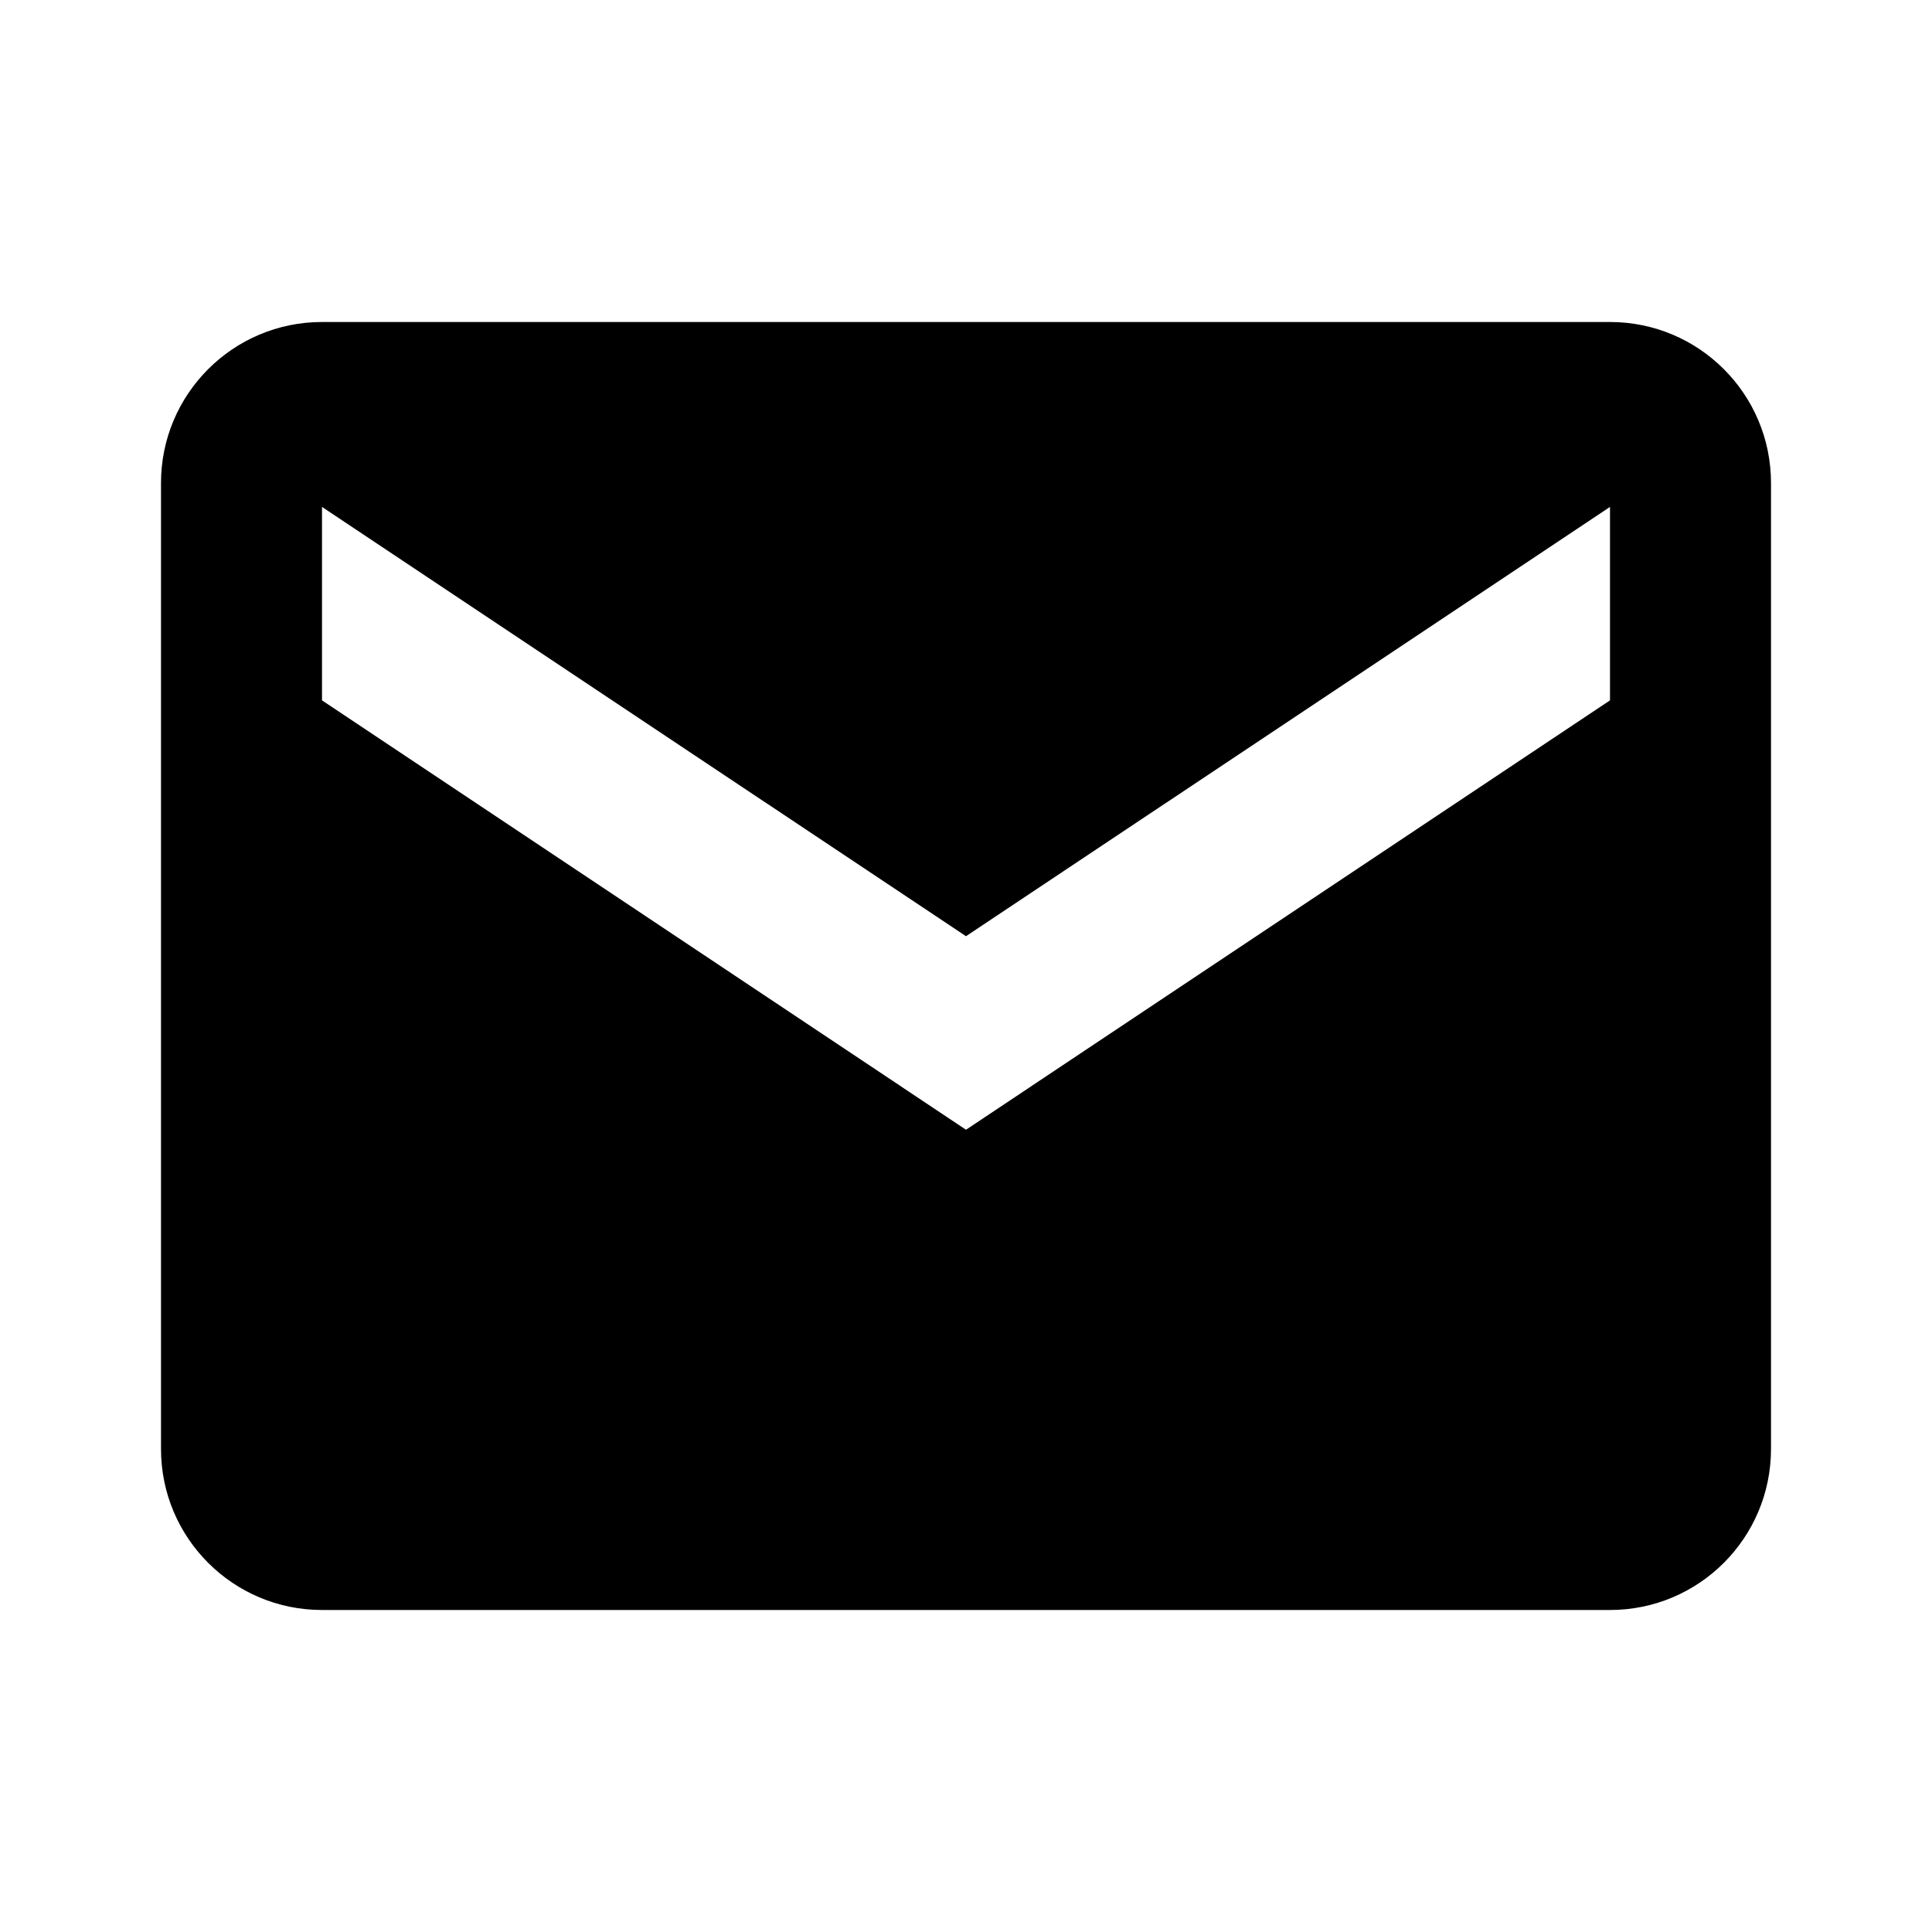
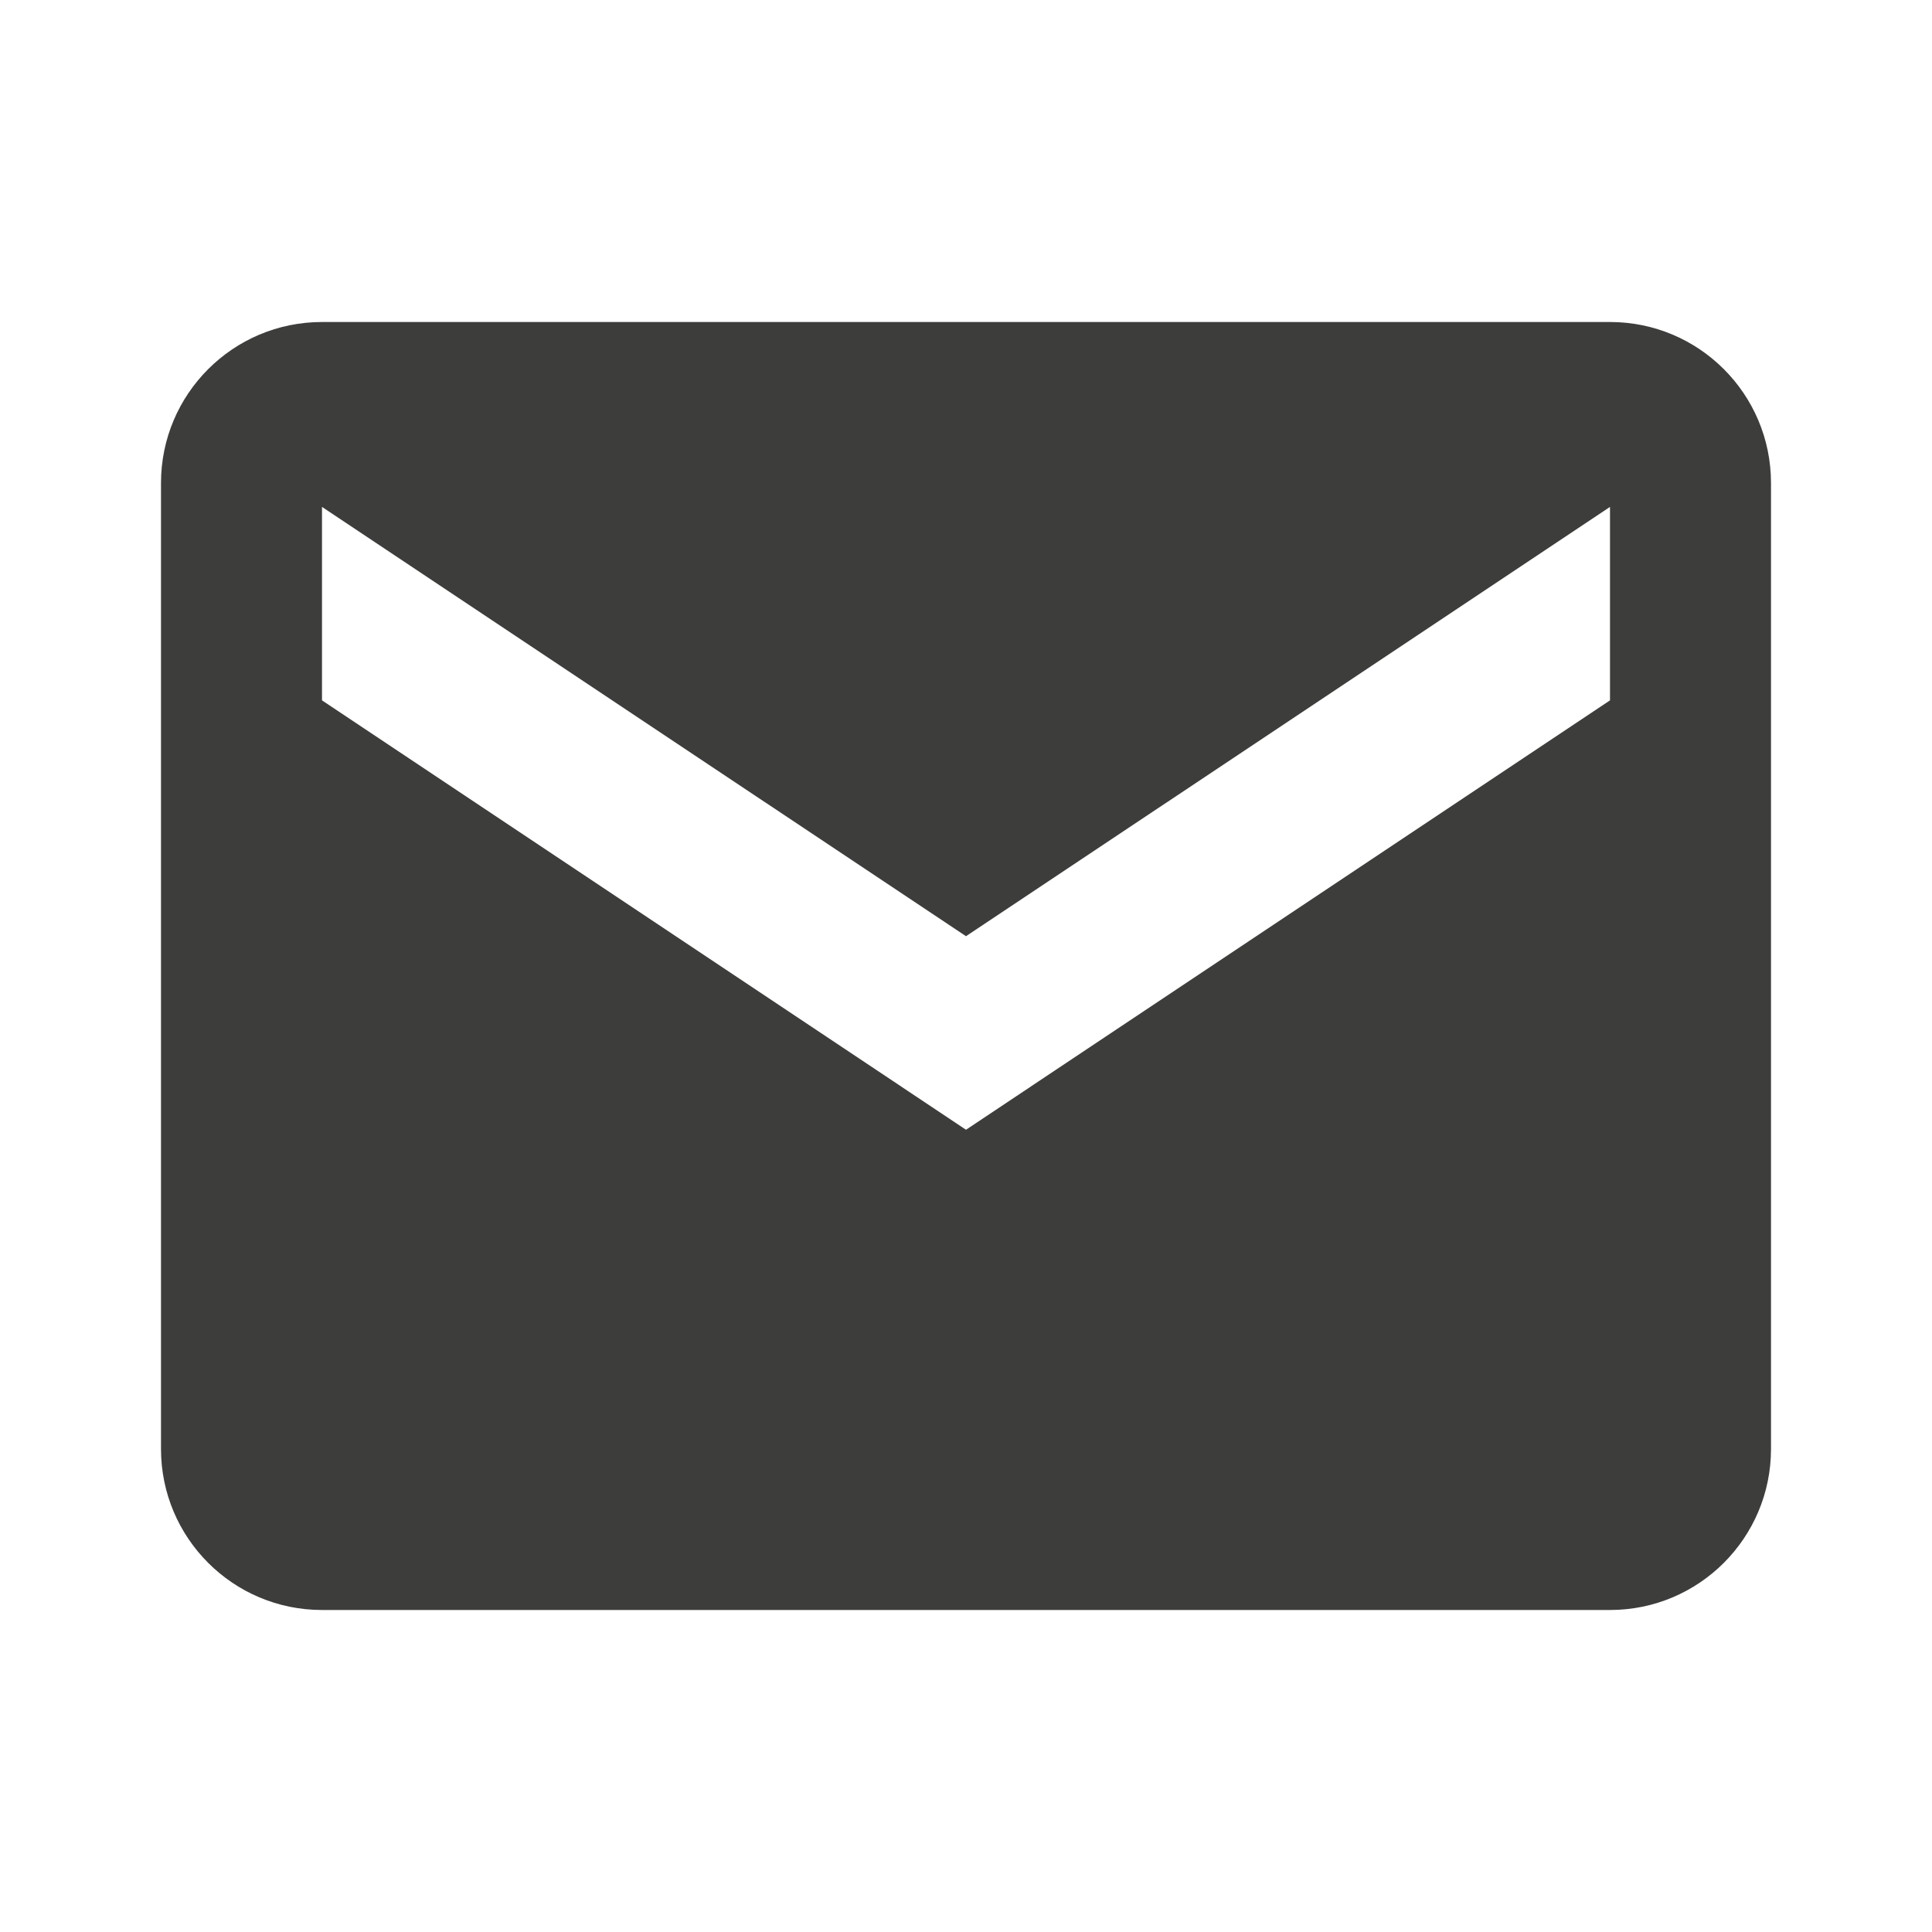
- <svg xmlns="http://www.w3.org/2000/svg" width="36" height="36" viewBox="0 0 24 24">
+ <svg xmlns="http://www.w3.org/2000/svg" width="36" height="36" viewBox="0 0 24 24" fill="#3D3E3C">
  <path d="M20 4H4a2 2 0 0 0-2 2v12a2 2 0 0 0 2 2h16a2 2 0 0 0 2-2V6a2 2 0 0 0-2-2zm0 4.7-8 5.334L4 8.7V6.297l8 5.333 8-5.333V8.7z" />
</svg>
